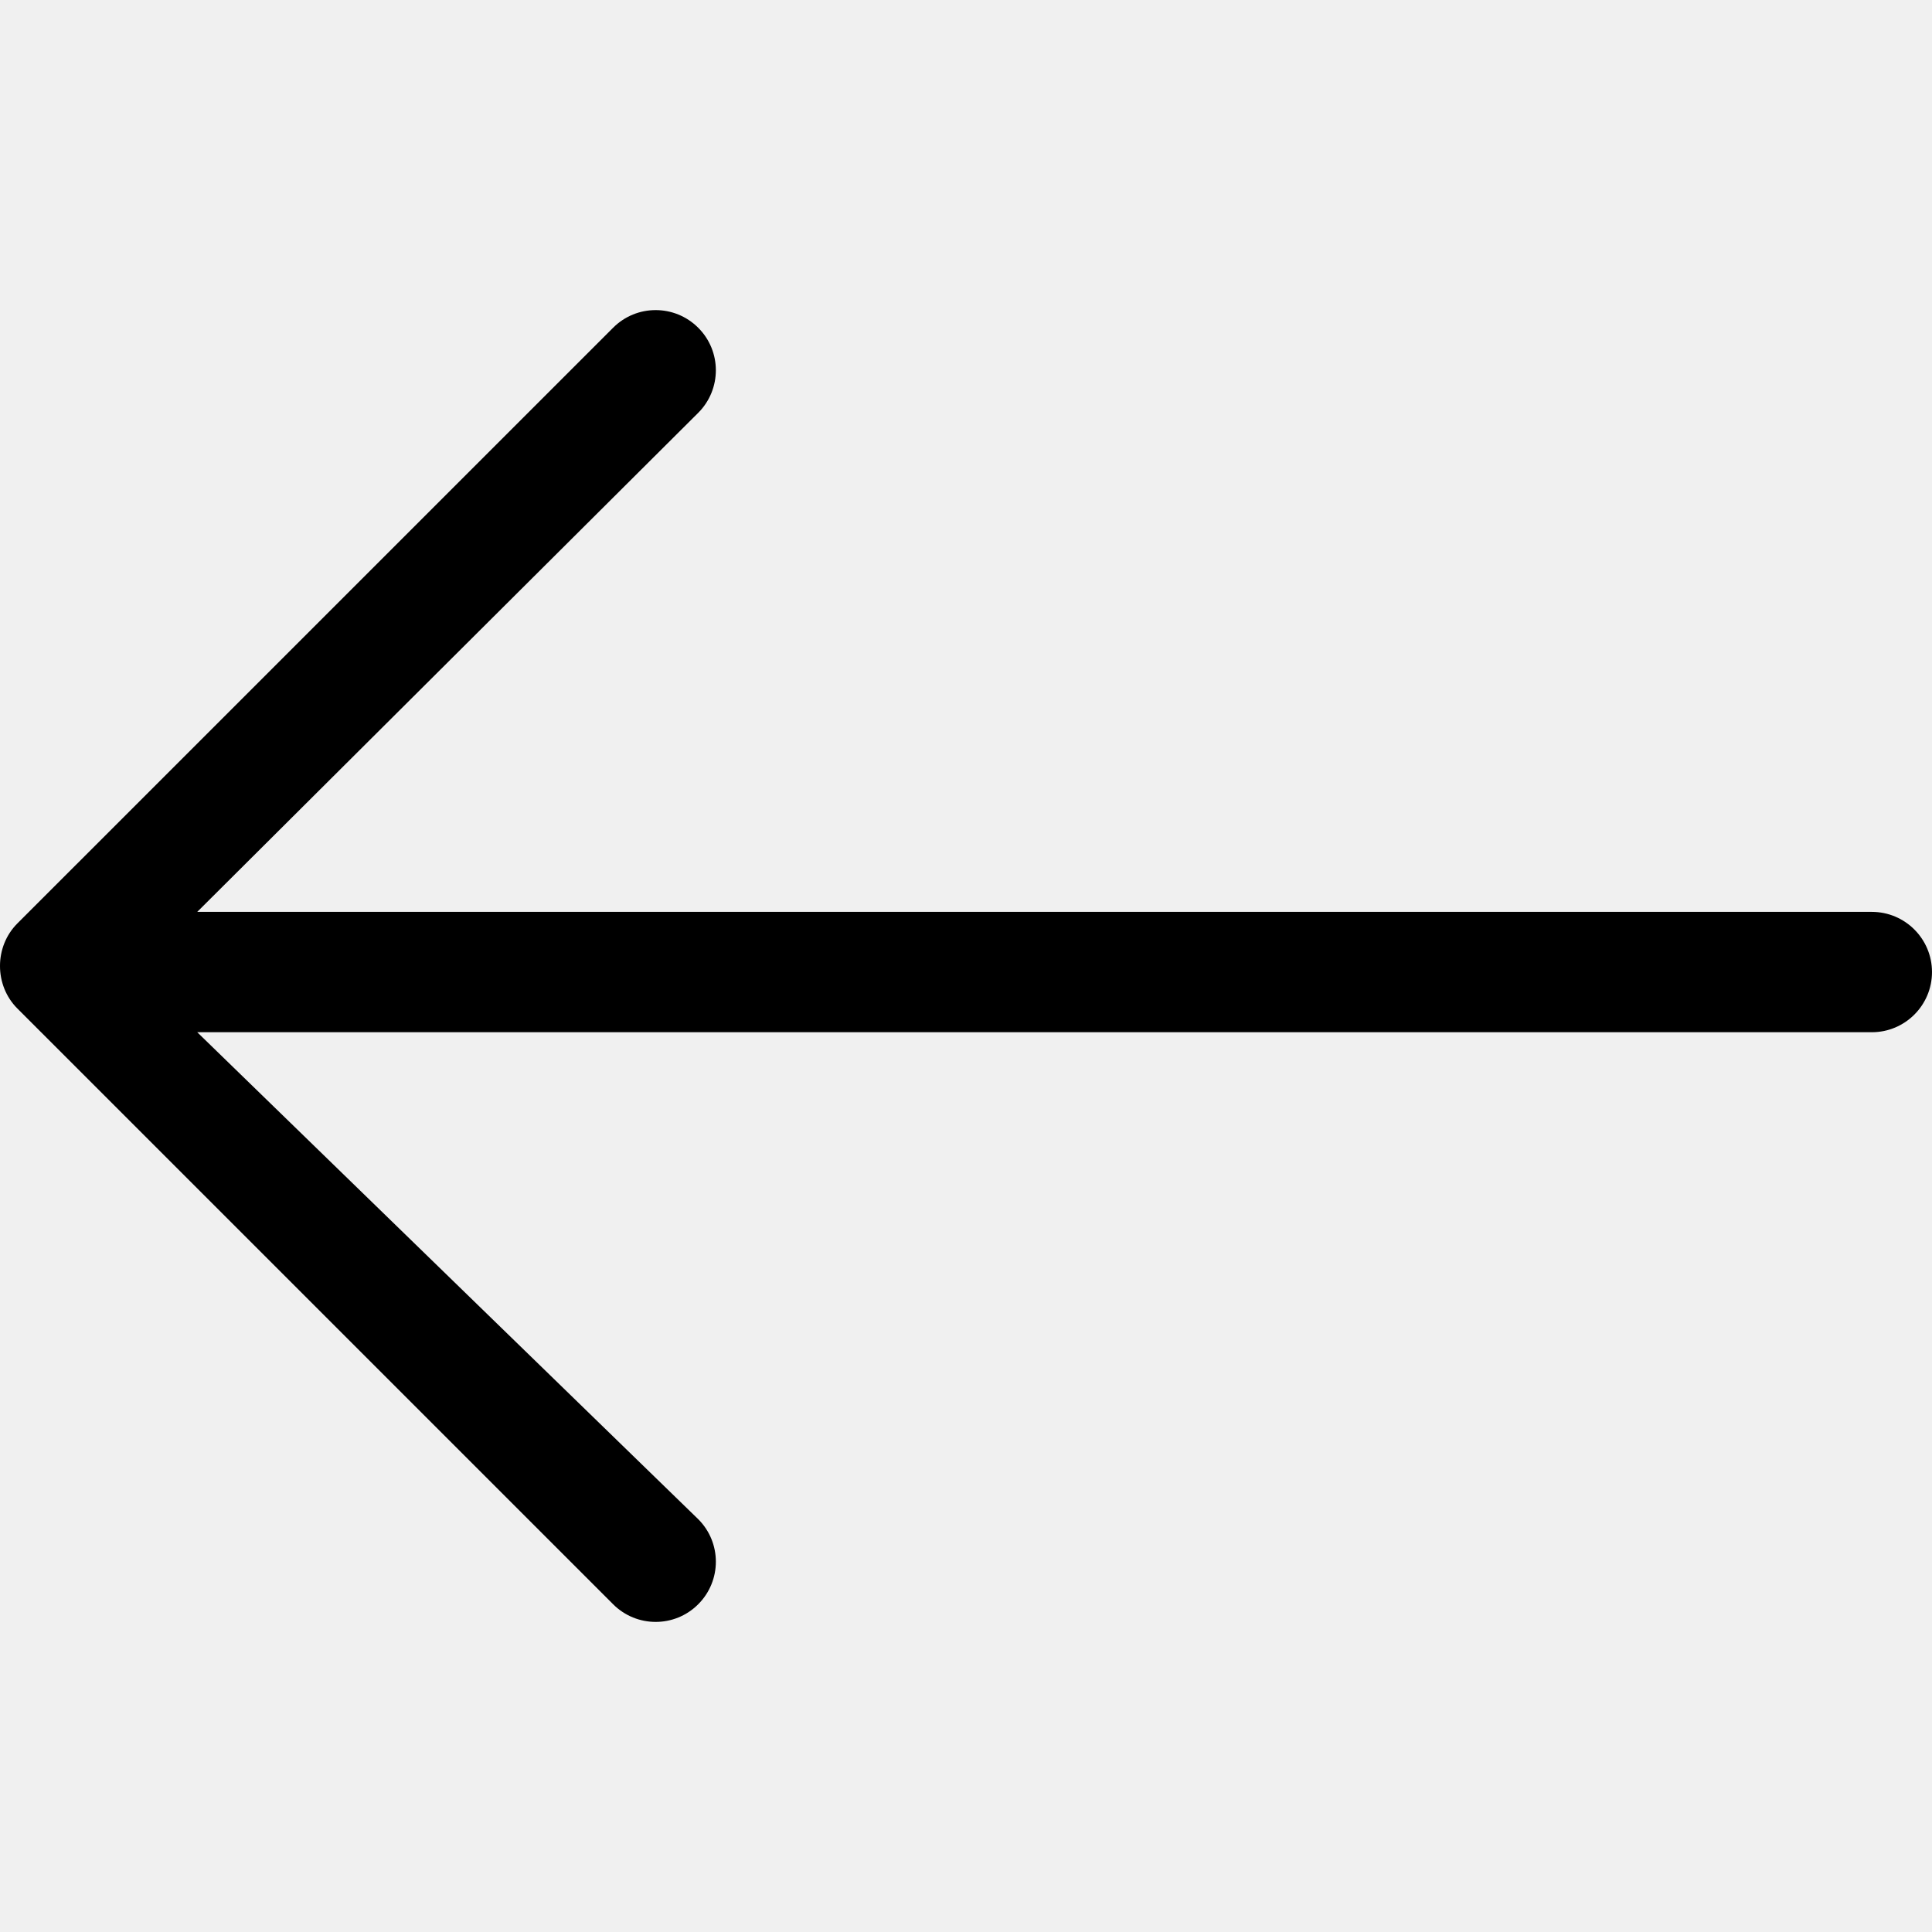
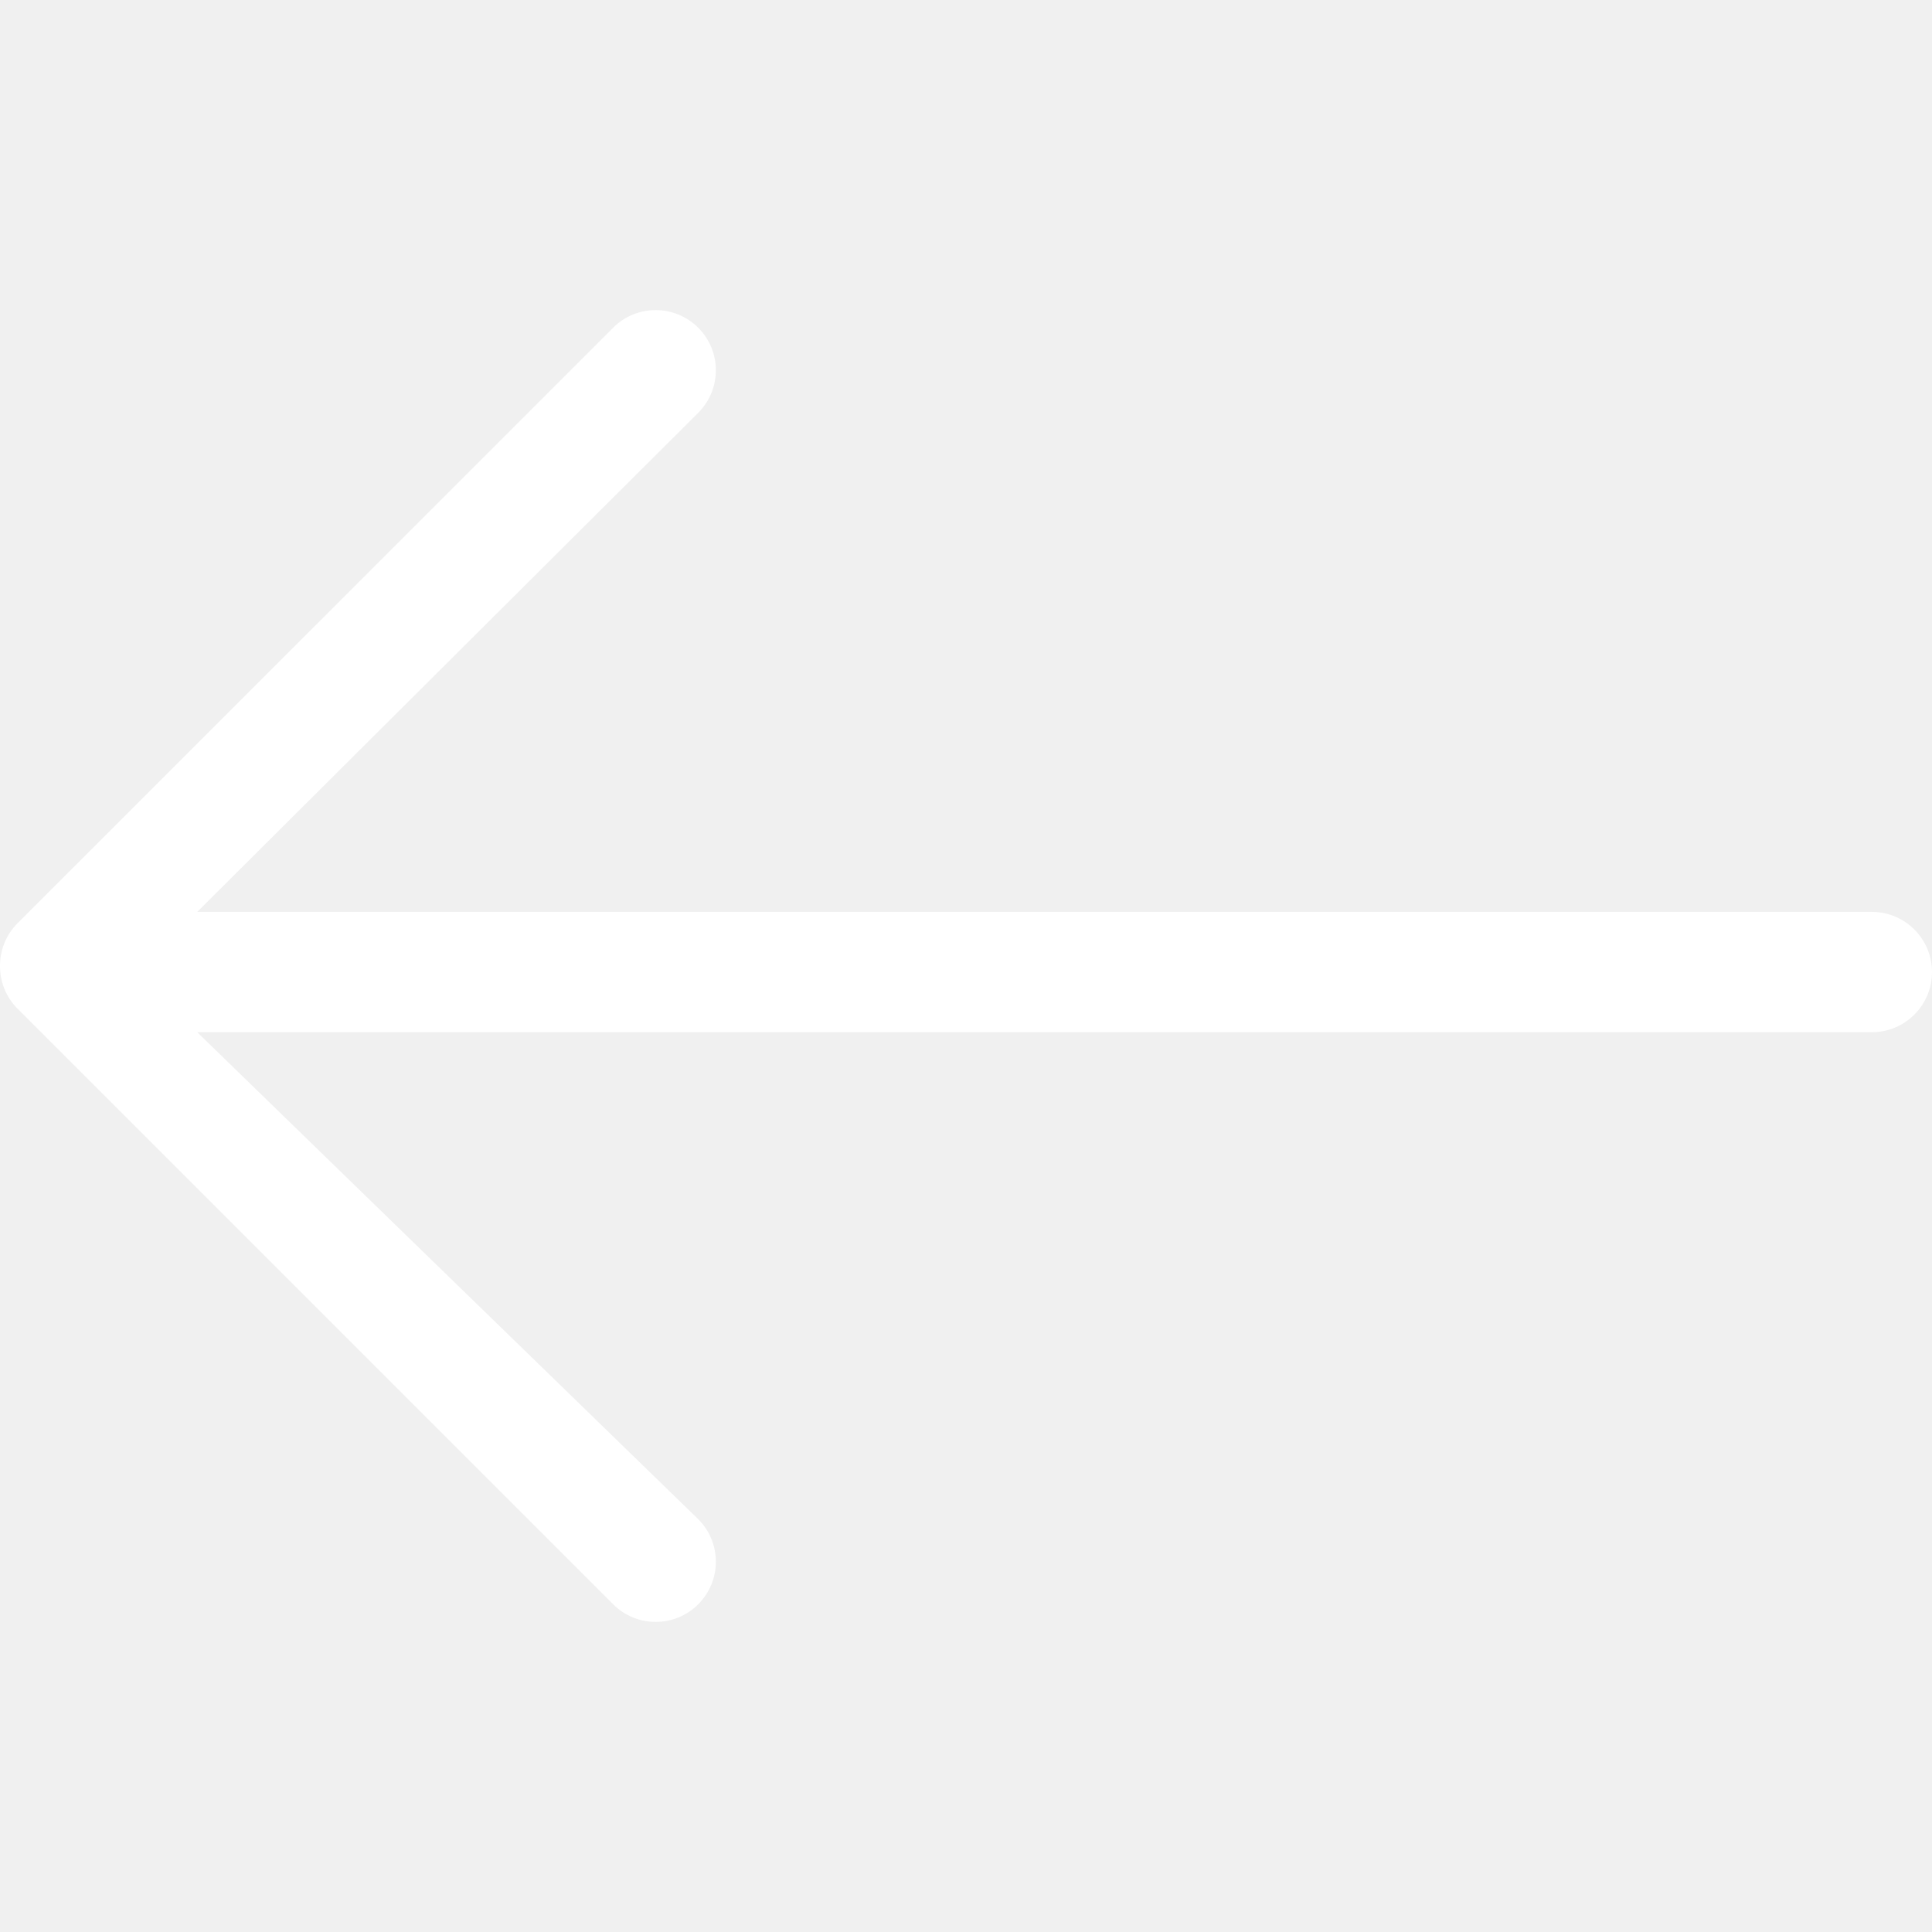
- <svg xmlns="http://www.w3.org/2000/svg" version="1.1" id="Capa_1" x="0px" y="0px" viewBox="0 0 386.242 386.242" style="enable-background:new 0 0 386.242 386.242;" xml:space="preserve">
+ <svg xmlns="http://www.w3.org/2000/svg" version="1.1" id="Capa_1" x="0px" y="0px" viewBox="0 0 386.242 386.242" xml:space="preserve">
  <g>
-     <path id="Arrow_Back" d="M374.212,182.3H39.432l100.152-99.767c4.704-4.704,4.704-12.319,0-17.011  c-4.704-4.704-12.319-4.704-17.011,0L3.474,184.61c-4.632,4.632-4.632,12.379,0,17.011l119.1,119.1  c4.704,4.704,12.319,4.704,17.011,0c4.704-4.704,4.704-12.319,0-17.011L39.432,206.36h334.779c6.641,0,12.03-5.39,12.03-12.03  S380.852,182.3,374.212,182.3z" />
+     <path id="Arrow_Back" fill="white" d="M374.212,182.3H39.432l100.152-99.767c4.704-4.704,4.704-12.319,0-17.011  c-4.704-4.704-12.319-4.704-17.011,0L3.474,184.61c-4.632,4.632-4.632,12.379,0,17.011l119.1,119.1  c4.704,4.704,12.319,4.704,17.011,0c4.704-4.704,4.704-12.319,0-17.011L39.432,206.36h334.779c6.641,0,12.03-5.39,12.03-12.03  S380.852,182.3,374.212,182.3z" />
  </g>
</svg>
